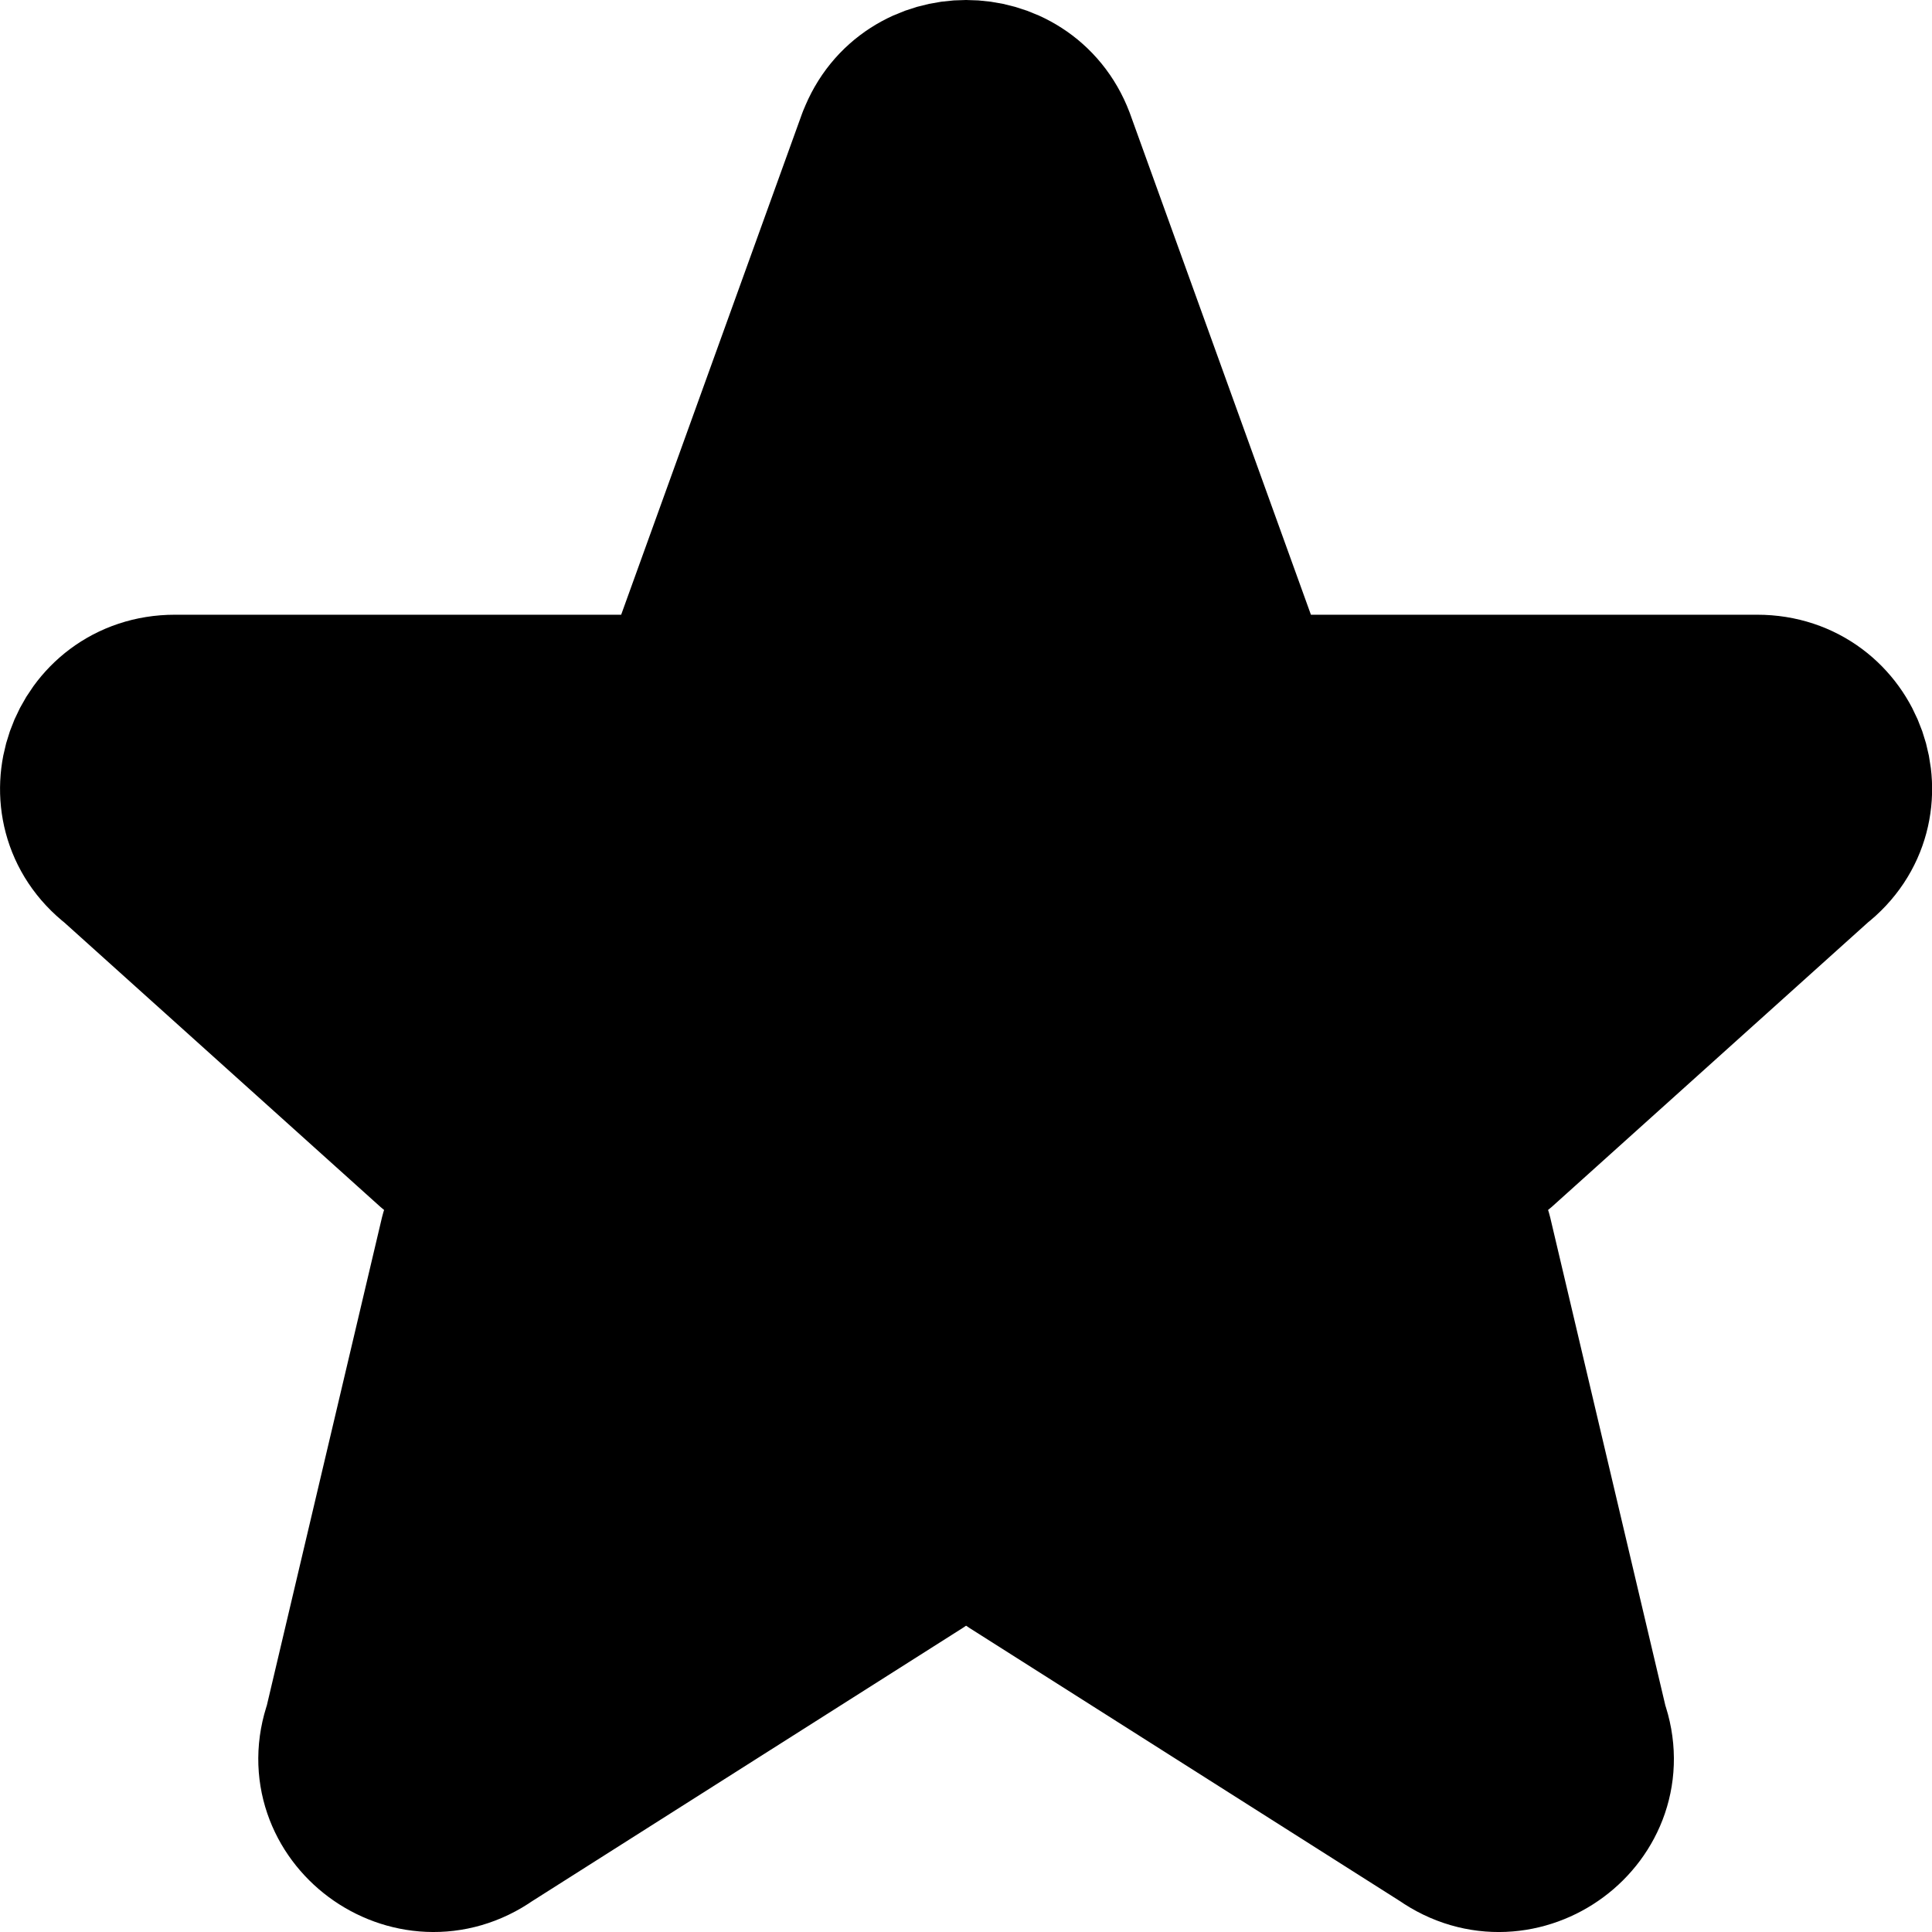
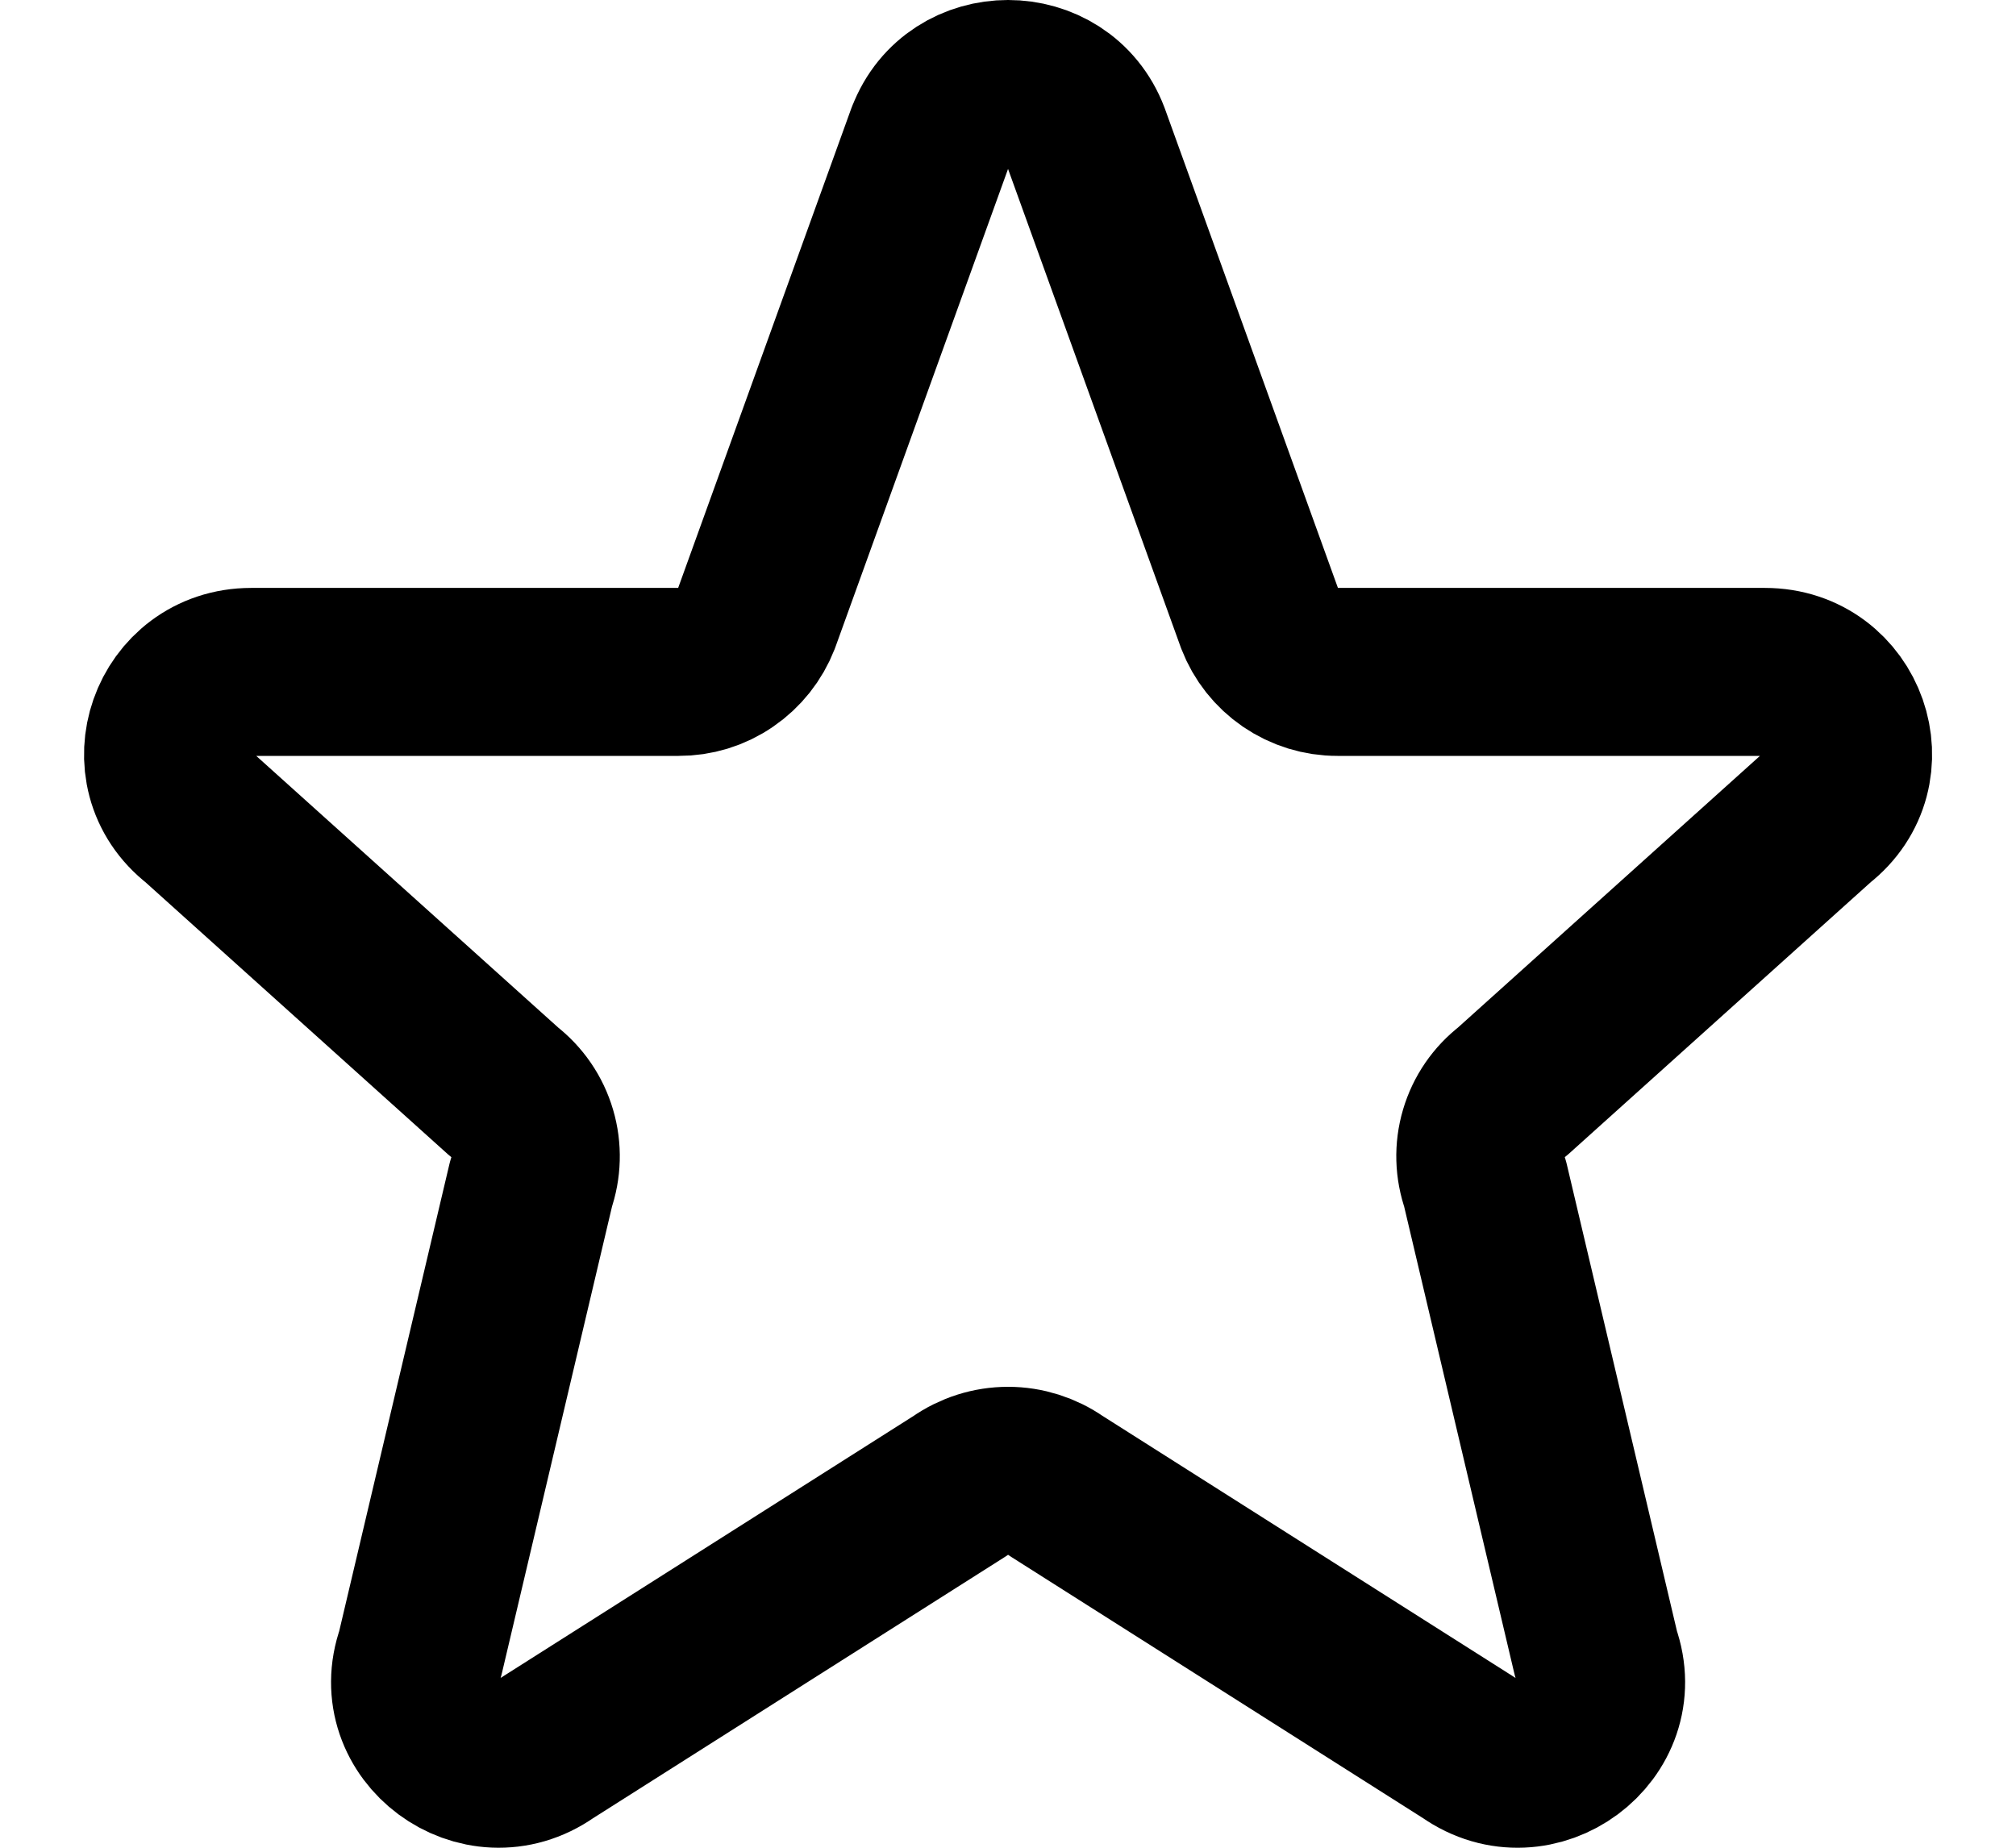
- <svg xmlns="http://www.w3.org/2000/svg" width="22" height="22" viewBox="0 0 22 22" fill="currentColor">
-   <path d="M10.075 1.633C10.395 0.789 11.606 0.789 11.927 1.633L13.997 7.367C14.069 7.554 14.196 7.714 14.361 7.827C14.527 7.94 14.722 8.001 14.923 8H20.01C20.95 8 21.36 9.17 20.621 9.743L17.001 13C16.838 13.125 16.72 13.297 16.662 13.494C16.604 13.69 16.61 13.899 16.679 14.092L18.001 19.695C18.323 20.595 17.281 21.368 16.493 20.814L11.576 17.694C11.407 17.576 11.206 17.512 11.001 17.512C10.795 17.512 10.594 17.576 10.426 17.694L5.509 20.814C4.722 21.368 3.679 20.594 4.001 19.695L5.323 14.092C5.391 13.899 5.397 13.69 5.339 13.494C5.281 13.297 5.163 13.125 5.001 13L1.381 9.743C0.641 9.17 1.053 8 1.991 8H7.078C7.278 8.001 7.474 7.941 7.639 7.827C7.804 7.714 7.931 7.554 8.004 7.367L10.074 1.633H10.075Z" stroke="currentColor" stroke-width="2" stroke-linecap="round" stroke-linejoin="round" />
+ <svg xmlns="http://www.w3.org/2000/svg" width="24" height="22" viewBox="0 0 24 22" fill="none">
+   <path d="M11.075 1.633C11.395 0.789 12.606 0.789 12.927 1.633L14.997 7.367C15.069 7.554 15.196 7.714 15.361 7.827C15.527 7.94 15.722 8.001 15.923 8H21.01C21.95 8 22.36 9.17 21.621 9.743L18.001 13C17.838 13.125 17.72 13.297 17.662 13.494C17.604 13.69 17.61 13.899 17.679 14.092L19.001 19.695C19.323 20.595 18.281 21.368 17.493 20.814L12.576 17.694C12.407 17.576 12.206 17.512 12.001 17.512C11.795 17.512 11.594 17.576 11.426 17.694L6.509 20.814C5.722 21.368 4.679 20.594 5.001 19.695L6.323 14.092C6.391 13.899 6.397 13.69 6.339 13.494C6.281 13.297 6.163 13.125 6.001 13L2.381 9.743C1.641 9.17 2.053 8 2.991 8H8.078C8.278 8.001 8.474 7.941 8.639 7.827C8.804 7.714 8.931 7.554 9.004 7.367L11.074 1.633H11.075Z" stroke="currentColor" stroke-width="2" stroke-linecap="round" stroke-linejoin="round" />
</svg>
